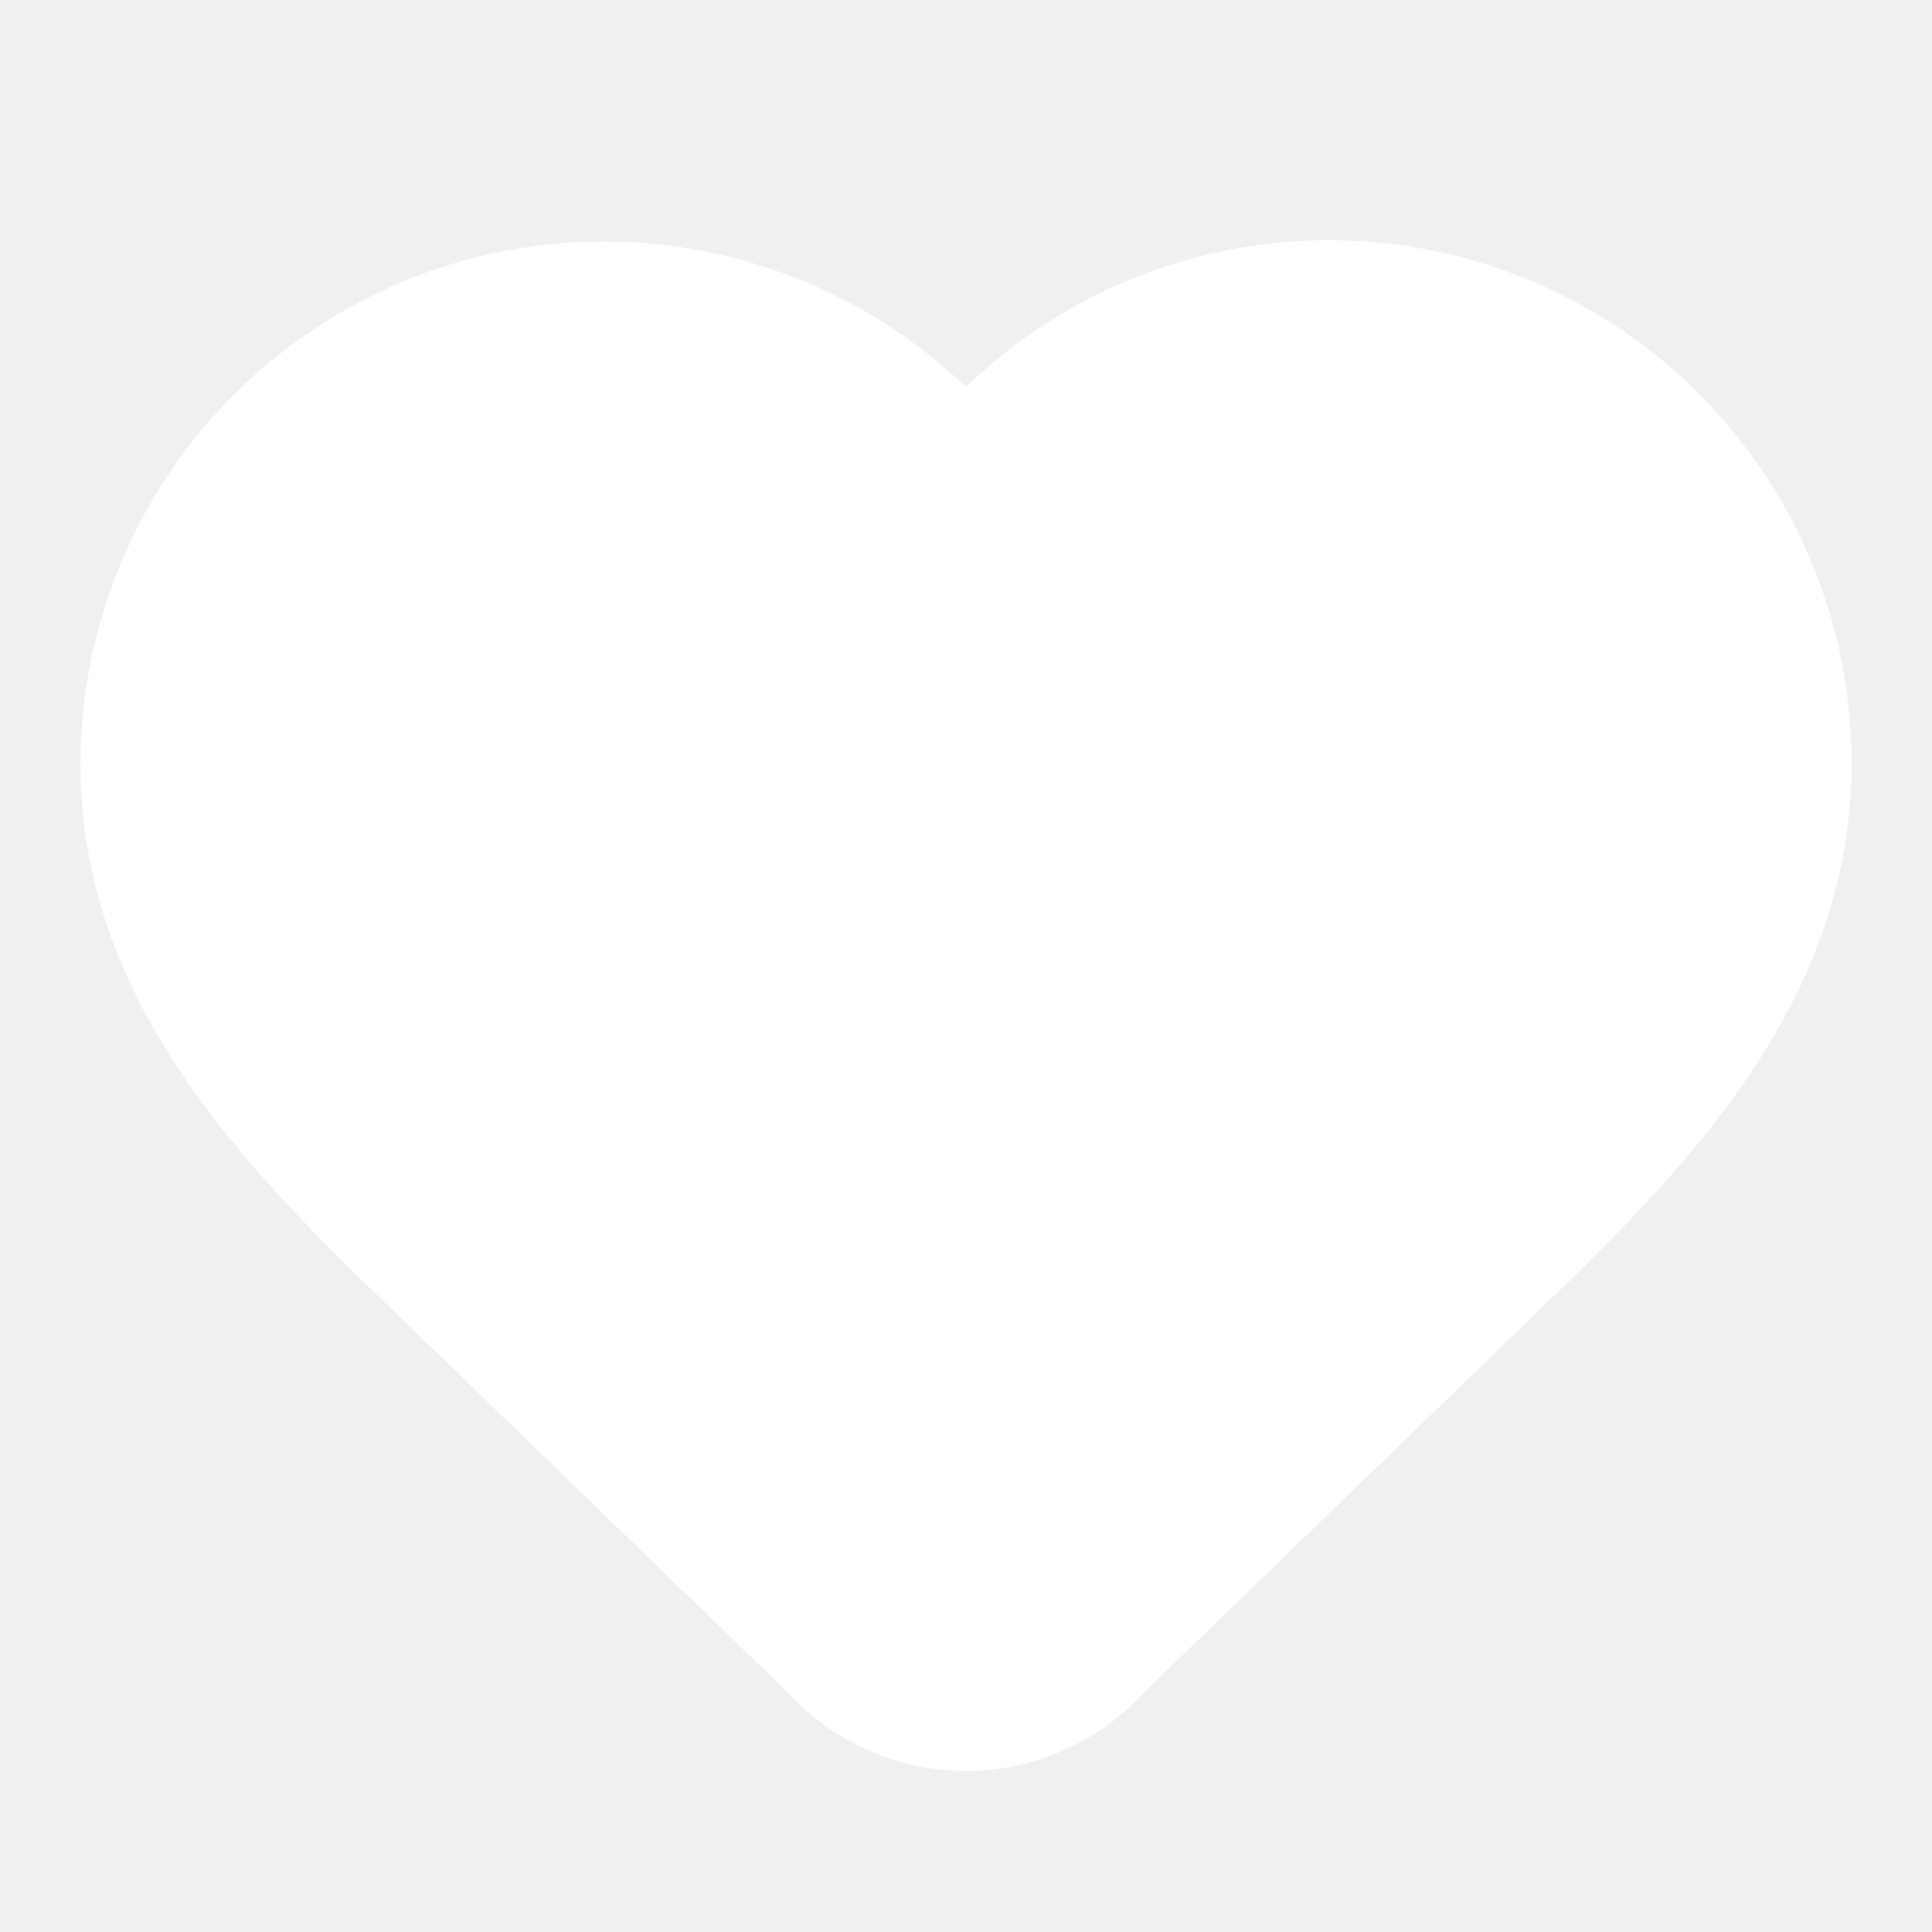
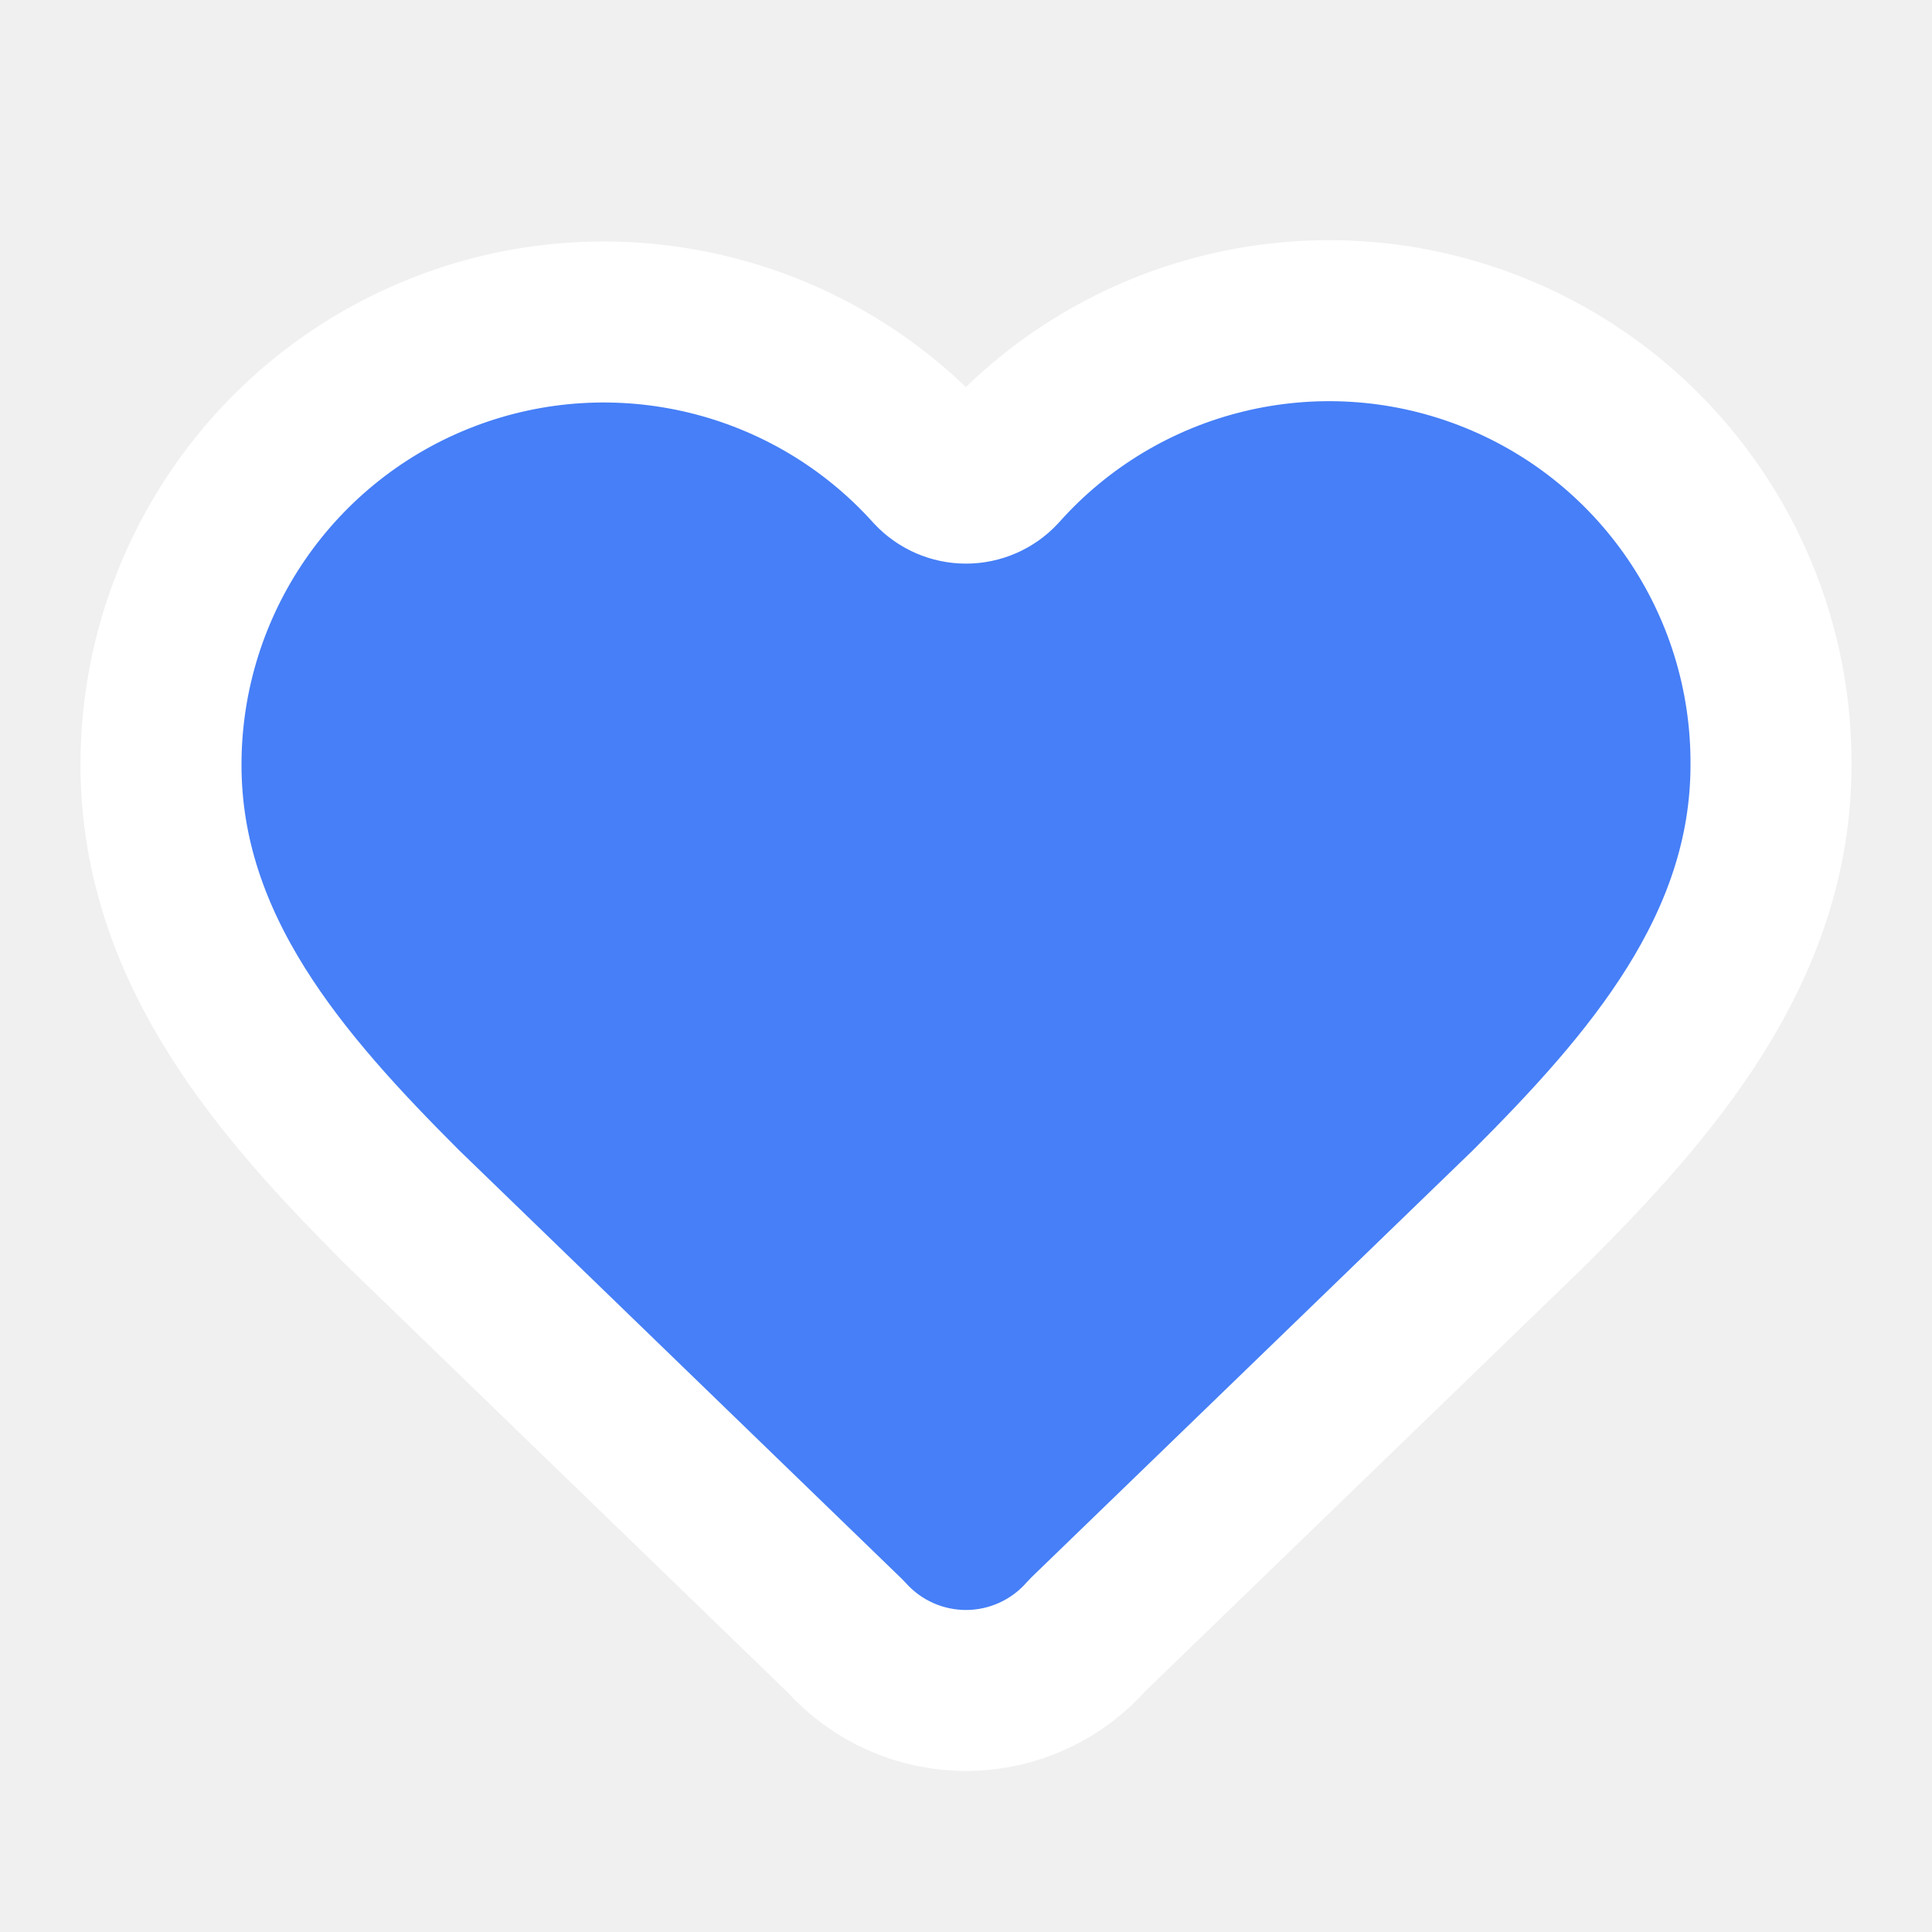
- <svg xmlns="http://www.w3.org/2000/svg" width="24" height="24" viewBox="0 0 24 24" fill="#ffffff" stroke="#ffffff" stroke-width="2" stroke-linecap="round" stroke-linejoin="round" class="lucide lucide-heart">
+ <svg xmlns="http://www.w3.org/2000/svg" width="24" height="24" viewBox="0 0 24 24" fill="#467ff7" stroke="#ffffff" stroke-width="2" stroke-linecap="round" stroke-linejoin="round" class="lucide lucide-heart">
  <path d="M2 9.5a5.5 5.5 0 0 1 9.591-3.676.56.56 0 0 0 .818 0A5.49 5.49 0 0 1 22 9.5c0 2.29-1.5 4-3 5.5l-5.492 5.313a2 2 0 0 1-3 .019L5 15c-1.5-1.5-3-3.2-3-5.5" />
</svg>
